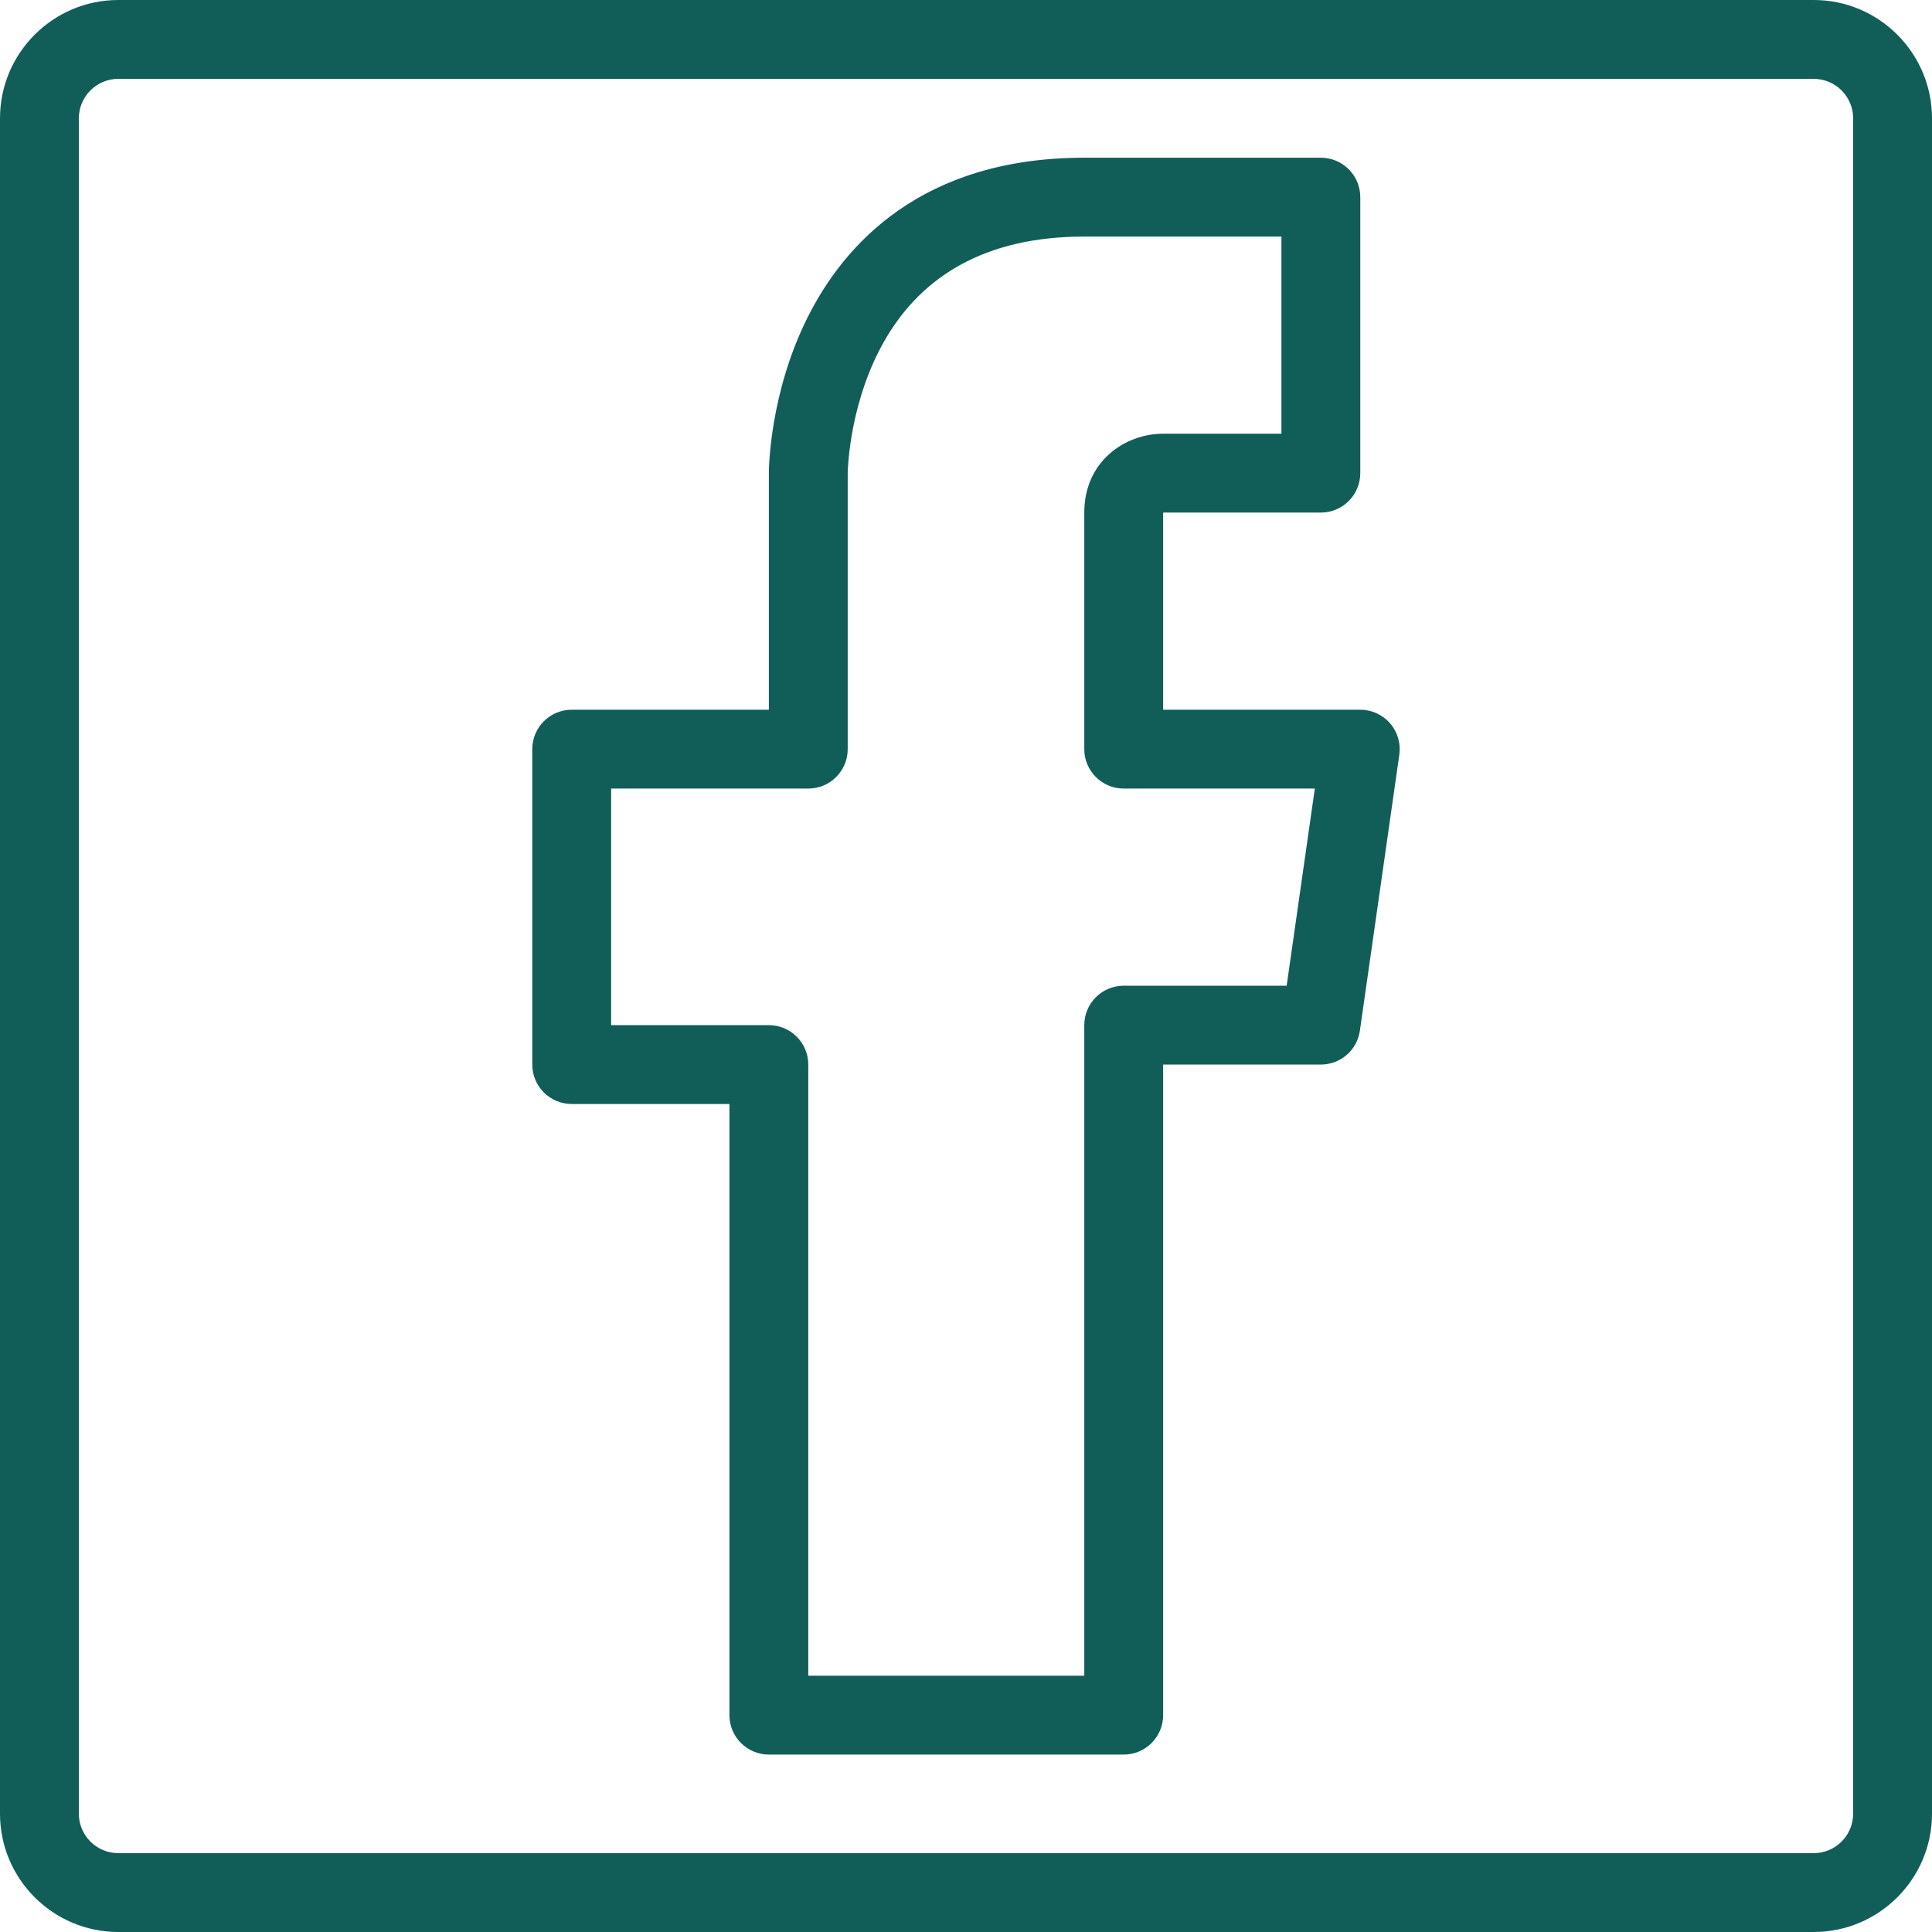
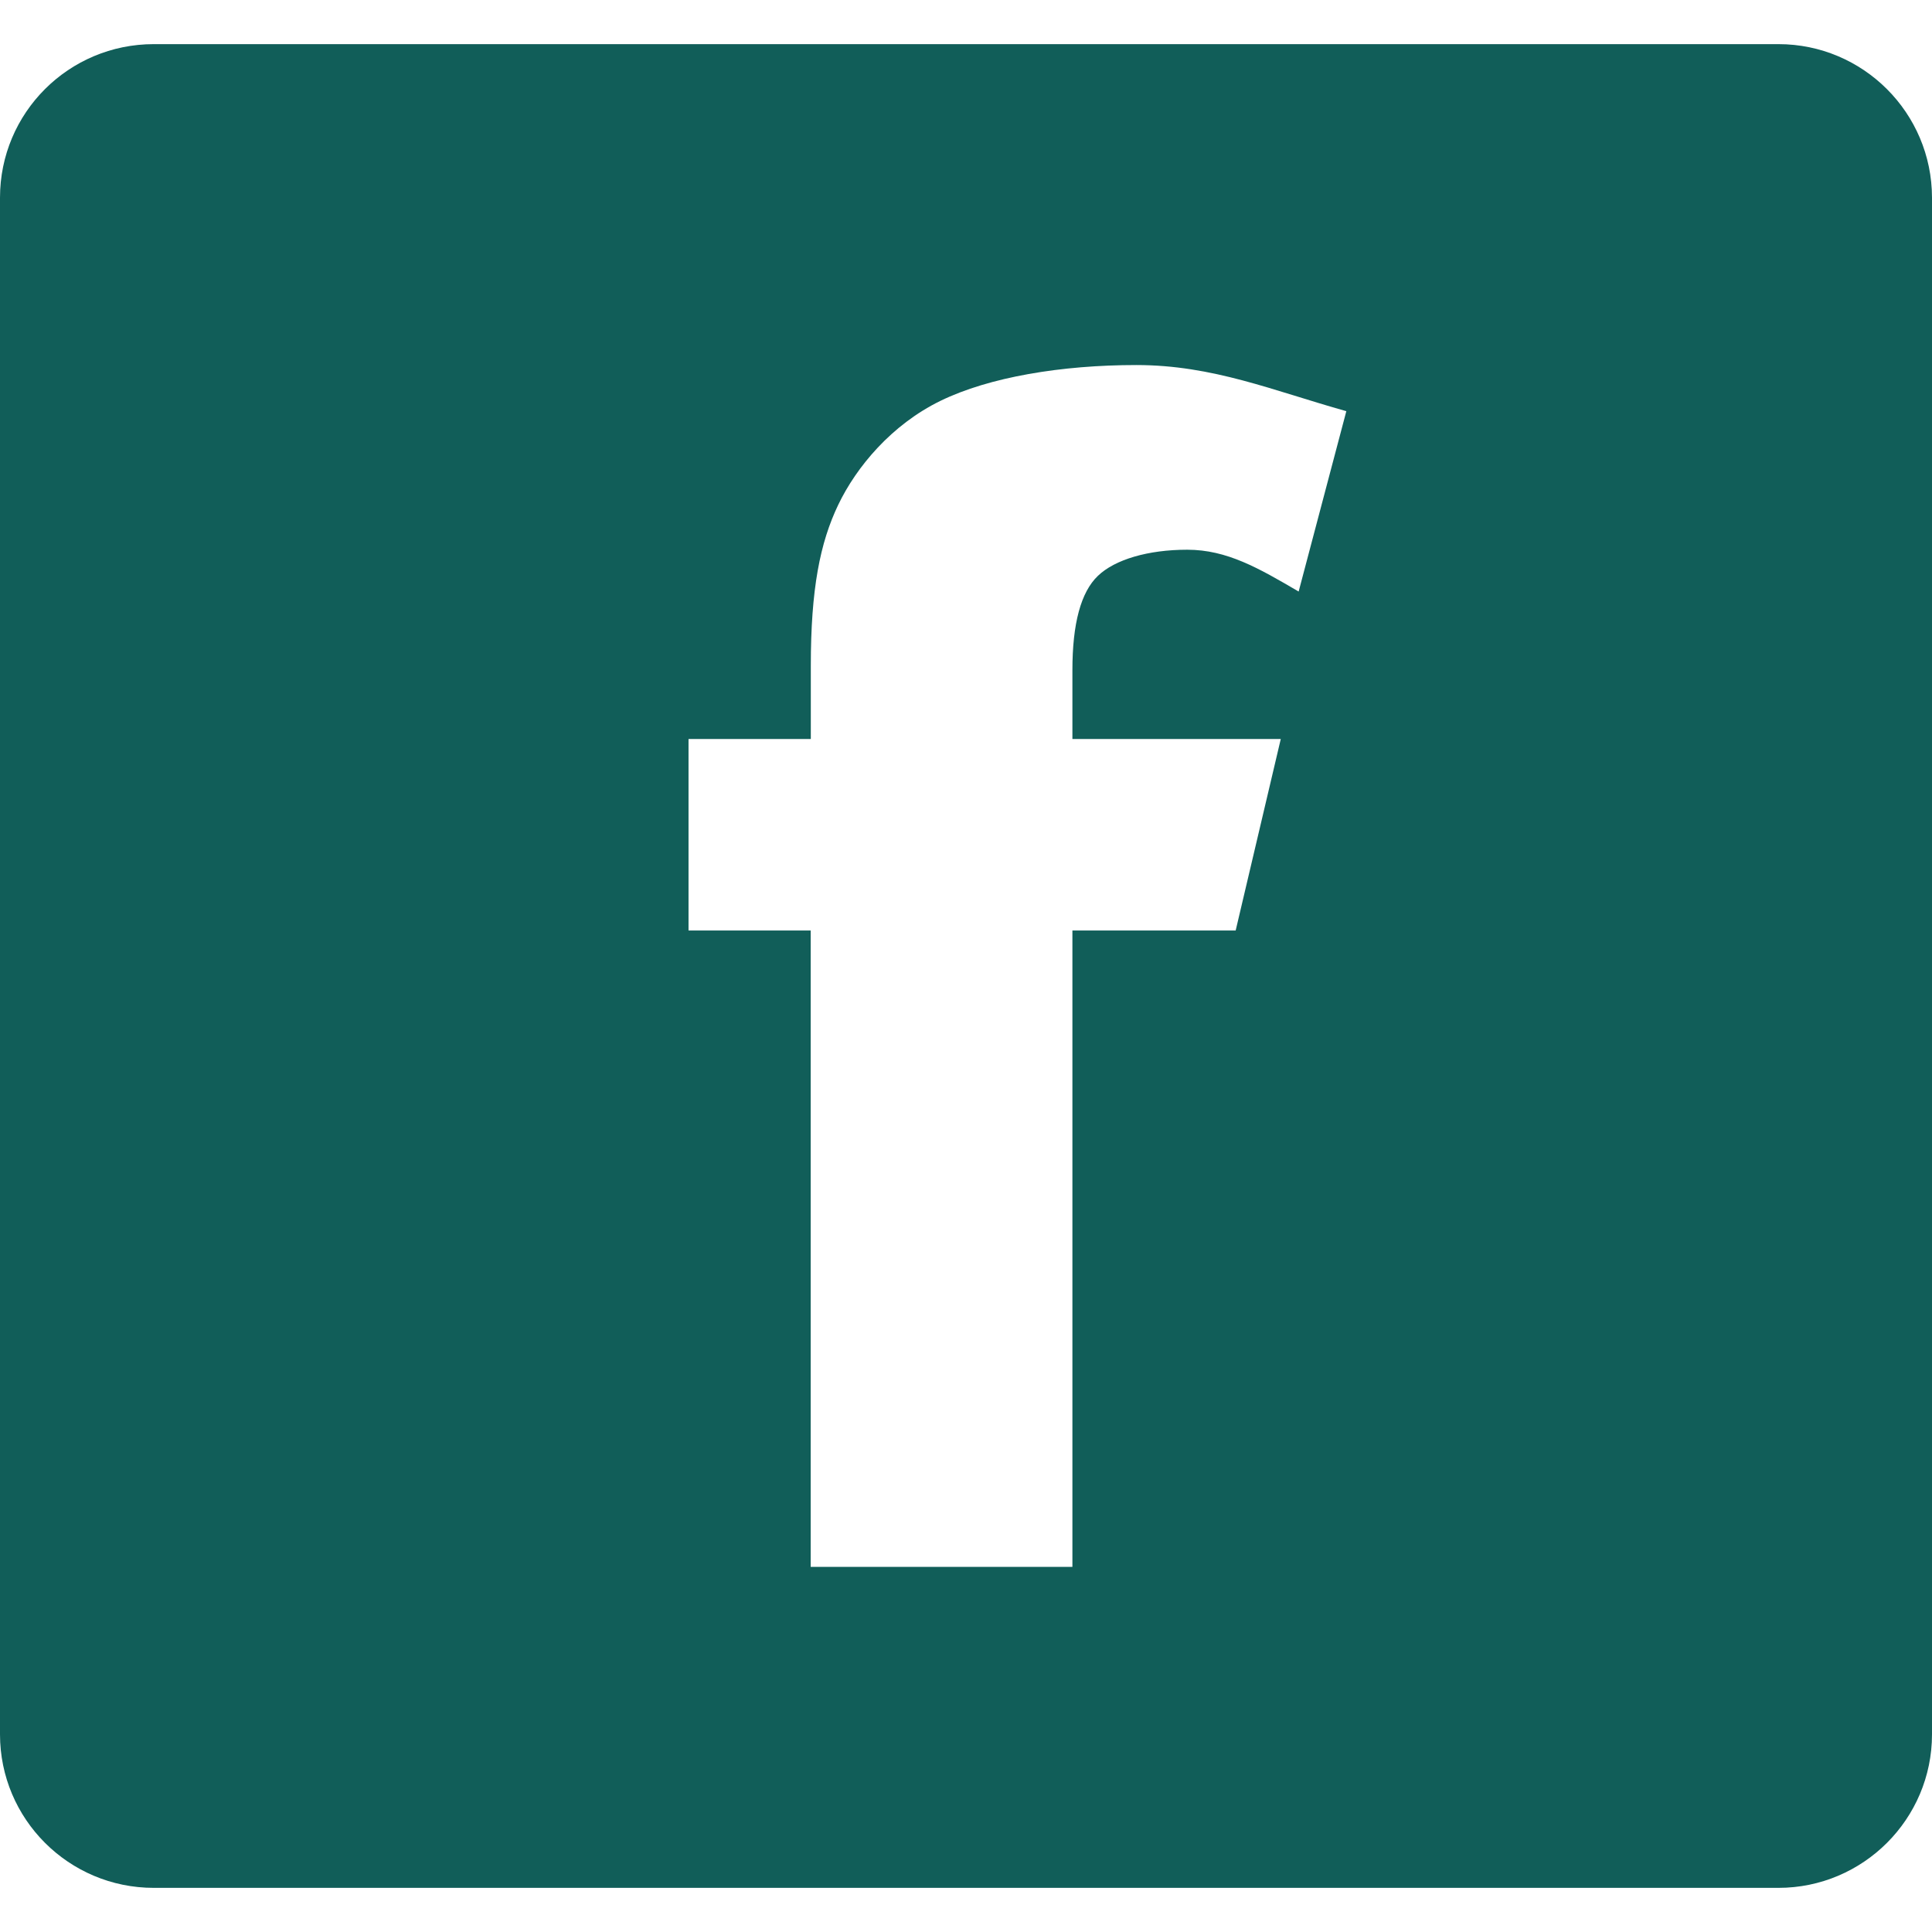
- <svg xmlns="http://www.w3.org/2000/svg" version="1.1" id="Layer_1" x="0px" y="0px" viewBox="0 0 490 490" style="enable-background:new 0 0 490 490;" xml:space="preserve" fill="#115E59">
-   <g>
-     <path d="M460,0H30C13.458,0,0,13.458,0,30v430c0,16.542,13.458,30,30,30h430c16.542,0,30-13.458,30-30V30     C490,13.458,476.542,0,460,0z M470,460c0,5.514-4.486,10-10,10H30c-5.514,0-10-4.486-10-10V30c0-5.514,4.486-10,10-10h430     c5.514,0,10,4.486,10,10V460z" />
-     <path d="M345,180h-50v-49.965c0.076-0.015,0.151-0.027,0.219-0.035H335c5.523,0,10-4.477,10-10V50c0-5.522-4.477-10-10-10h-60     c-41.268,0-60.95,22.039-70.194,40.528C195.111,99.916,195,119.189,195,120v60h-50c-5.523,0-10,4.477-10,10v80     c0,5.523,4.477,10,10,10h40v155c0,5.523,4.477,10,10,10h90c5.523,0,10-4.477,10-10V270h40c4.977,0,9.196-3.659,9.899-8.586l10-70     c0.41-2.87-0.445-5.776-2.345-7.966C350.655,181.258,347.899,180,345,180z M326.327,250H285c-5.523,0-10,4.477-10,10v165h-70V270     c0-5.522-4.477-10-10-10h-40v-60h50c5.523,0,10-4.477,10-10v-69.969c0.001-0.158,0.189-15.92,7.977-31.119     C232.81,69.728,250.313,60,275,60h50v50h-30c-9.695,0-20,7.009-20,20v60c0,5.523,4.477,10,10,10h48.47L326.327,250z" />
-   </g>
+ <svg xmlns="http://www.w3.org/2000/svg" version="1.1" id="Capa_1" x="0px" y="0px" viewBox="0 0 29.94 29.94" style="enable-background:new 0 0 29.94 29.94;" xml:space="preserve" fill="#115E59">
+   <path d="M27.56,0.684H2.383C1.065,0.684,0,1.748,0,3.064v23.813c0,1.312,1.065,2.379,2.383,2.379H27.56   c1.312,0,2.38-1.066,2.38-2.379V3.064C29.939,1.748,28.871,0.684,27.56,0.684z M20.125,9.167c-0.619-0.362-1.11-0.648-1.727-0.648   c-0.604,0-1.12,0.151-1.384,0.405c-0.264,0.252-0.395,0.74-0.395,1.461v1.067h3.229l-0.699,2.968h-2.53v9.862h-4.056V14.42H10.67   v-2.968h1.895v-1.133c0-1.193,0.143-1.907,0.425-2.496c0.281-0.587,0.826-1.241,1.584-1.611c0.757-0.369,1.877-0.555,3.036-0.555   c1.188,0,2.116,0.396,3.254,0.715L20.125,9.167z" />
</svg>
